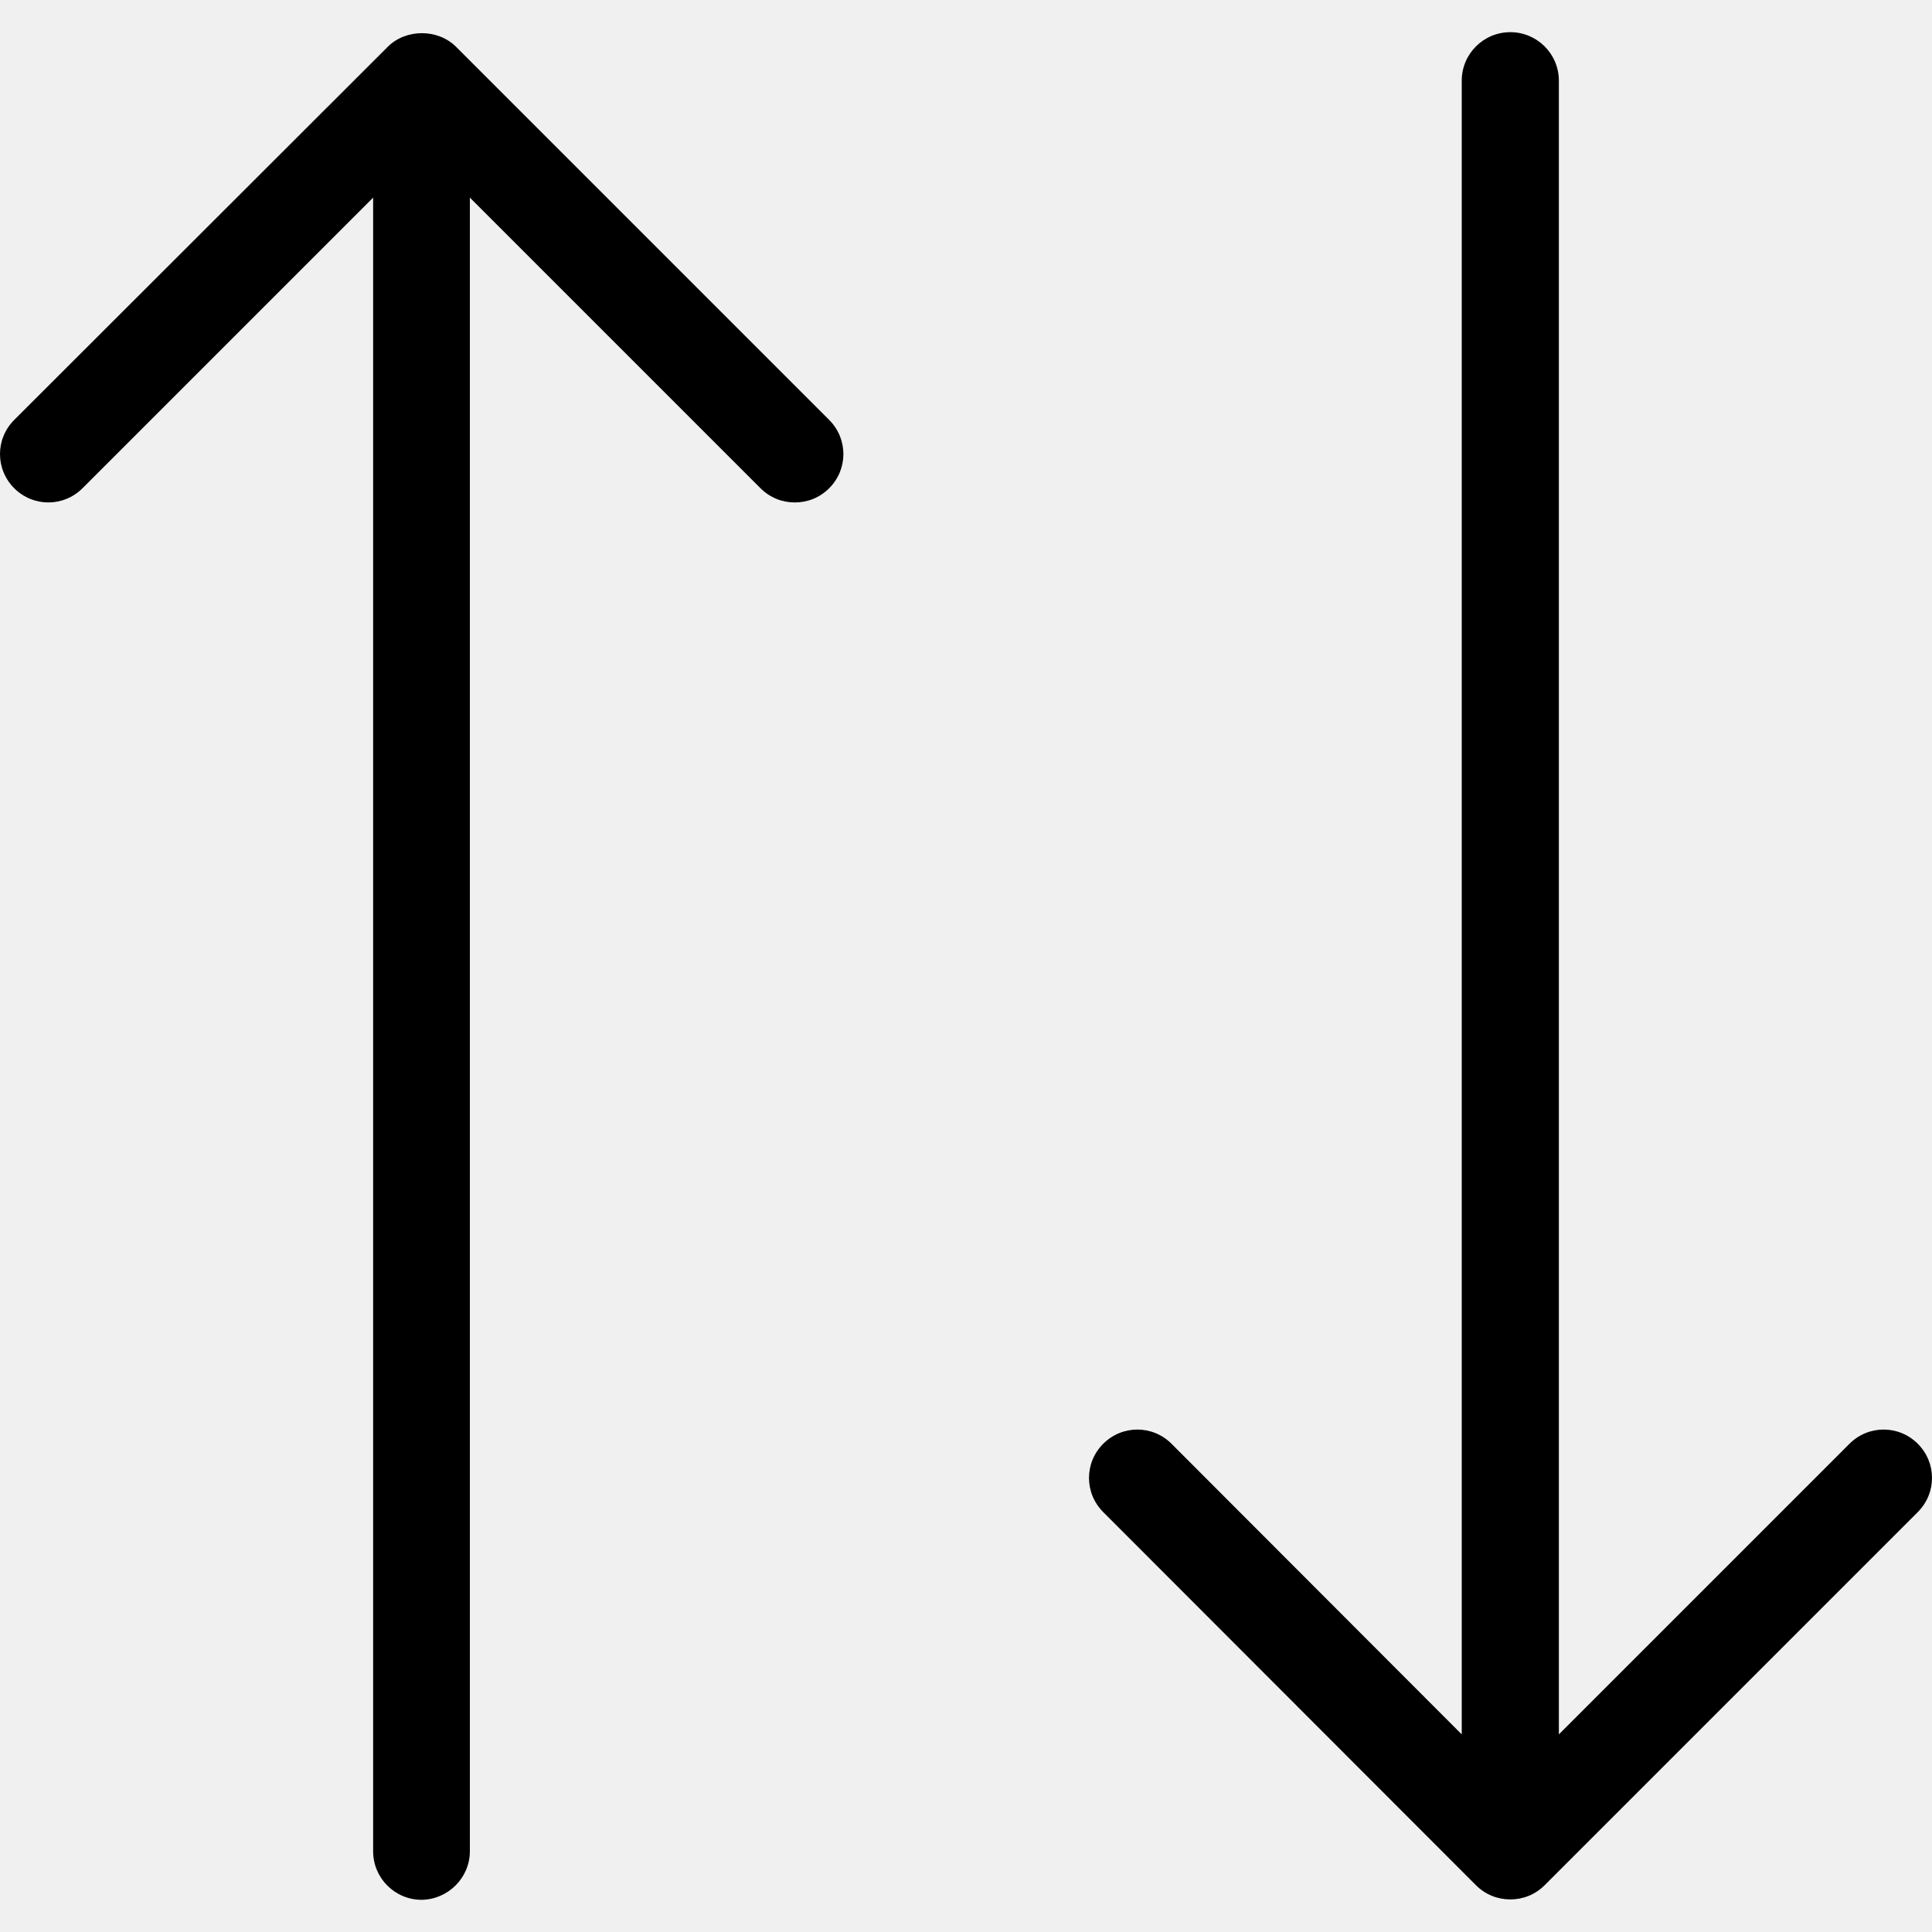
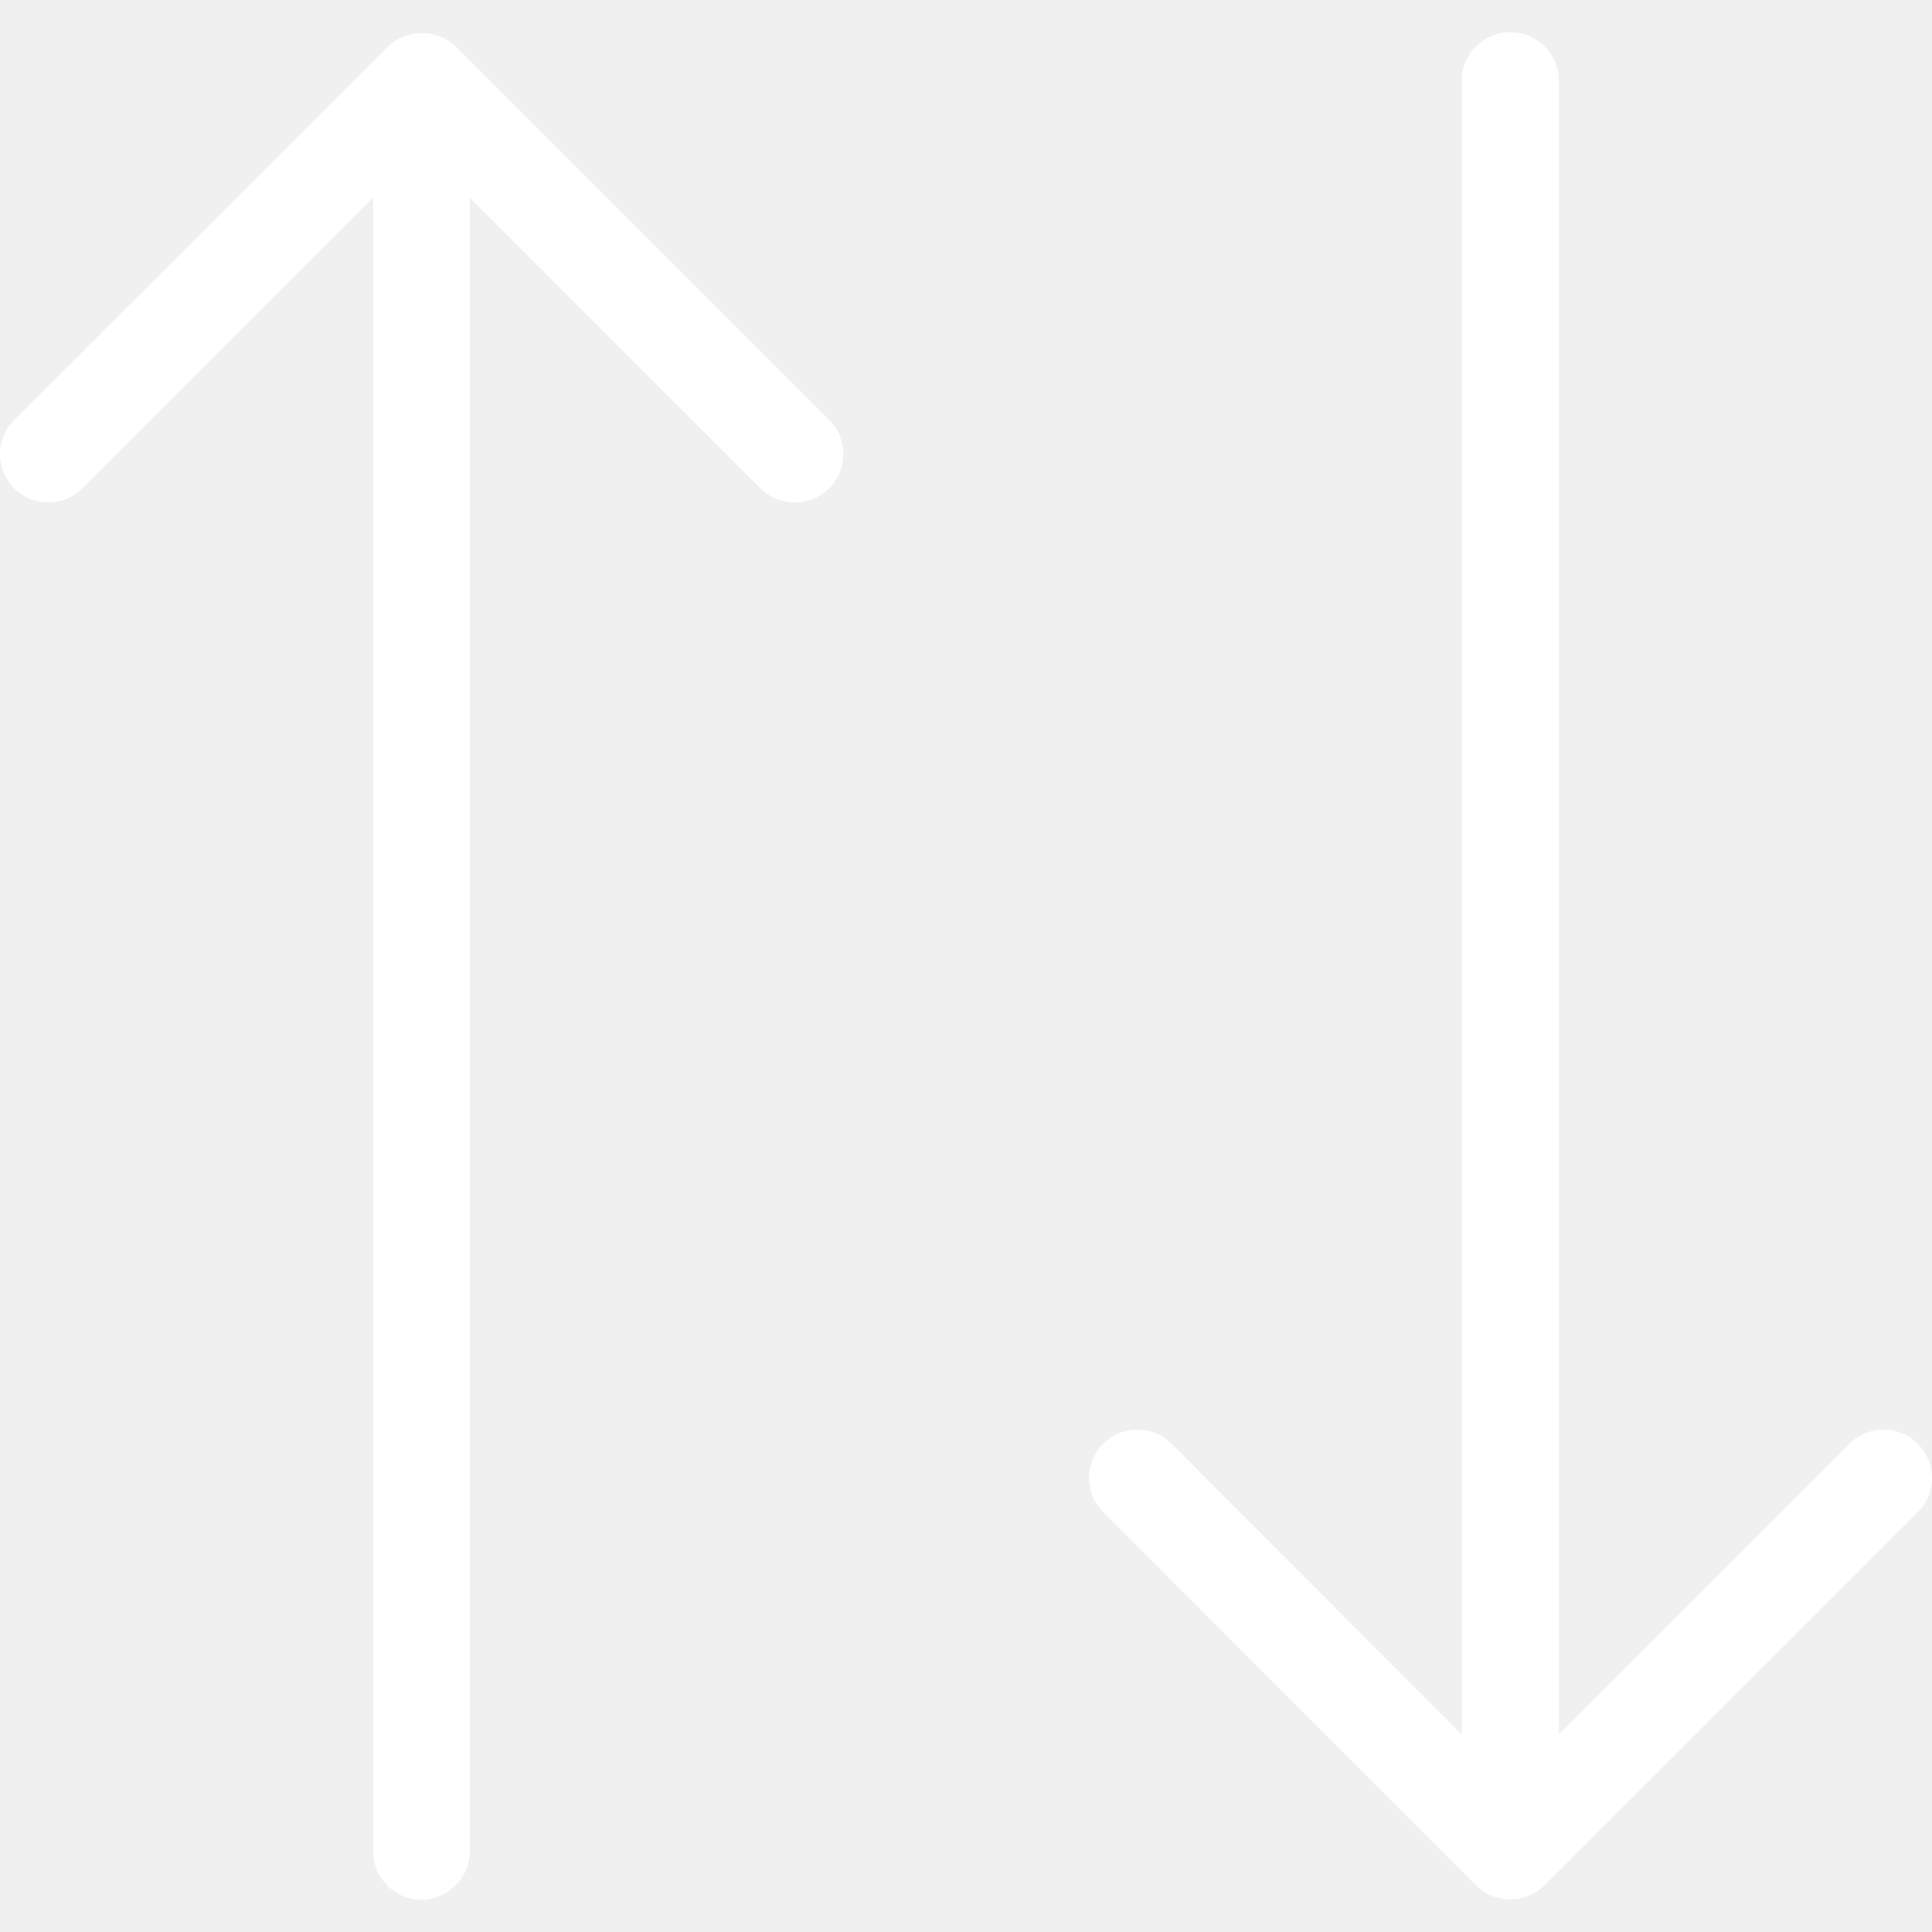
<svg xmlns="http://www.w3.org/2000/svg" version="1.1" id="Capa_1" x="0px" y="0px" viewBox="0 0 489.3 489.3" style="enable-background:new 0 0 489.3 489.3;" xml:space="preserve">
  <g>
    <g>
-       <path d="M119,468.85V50.05l73.6,73.6c2.4,2.4,5.5,3.6,8.7,3.6s6.3-1.2,8.7-3.6c4.8-4.8,4.8-12.5,0-17.3l-94.5-94.5    c-4.6-4.6-12.7-4.6-17.3,0l-94.6,94.5c-4.8,4.8-4.8,12.5,0,17.3c4.8,4.8,12.5,4.8,17.3,0l73.6-73.6v418.8    c0,6.8,5.5,12.3,12.3,12.3C113.5,481.05,119,475.55,119,468.85z" />
-       <path d="M373.8,477.45c2.4,2.4,5.5,3.6,8.7,3.6s6.3-1.2,8.7-3.6l94.5-94.5c4.8-4.8,4.8-12.5,0-17.3s-12.5-4.8-17.3,0l-73.6,73.6    V20.45c0-6.8-5.5-12.3-12.3-12.3s-12.3,5.5-12.3,12.3v418.8l-73.5-73.6c-4.8-4.8-12.5-4.8-17.3,0s-4.8,12.5,0,17.3L373.8,477.45z" />
+       <path fill="white" d="M119,468.85V50.05l73.6,73.6c2.4,2.4,5.5,3.6,8.7,3.6s6.3-1.2,8.7-3.6c4.8-4.8,4.8-12.5,0-17.3l-94.5-94.5    c-4.6-4.6-12.7-4.6-17.3,0l-94.6,94.5c-4.8,4.8-4.8,12.5,0,17.3c4.8,4.8,12.5,4.8,17.3,0l73.6-73.6v418.8    c0,6.8,5.5,12.3,12.3,12.3C113.5,481.05,119,475.55,119,468.85z" />
+       <path fill="white" d="M373.8,477.45c2.4,2.4,5.5,3.6,8.7,3.6s6.3-1.2,8.7-3.6l94.5-94.5c4.8-4.8,4.8-12.5,0-17.3s-12.5-4.8-17.3,0l-73.6,73.6    V20.45c0-6.8-5.5-12.3-12.3-12.3s-12.3,5.5-12.3,12.3v418.8l-73.5-73.6c-4.8-4.8-12.5-4.8-17.3,0s-4.8,12.5,0,17.3L373.8,477.45z" />
    </g>
  </g>
-   <g>
- </g>
-   <g>
- </g>
-   <g>
- </g>
-   <g>
- </g>
-   <g>
- </g>
-   <g>
- </g>
-   <g>
- </g>
-   <g>
- </g>
-   <g>
- </g>
-   <g>
- </g>
-   <g>
- </g>
-   <g>
- </g>
-   <g>
- </g>
-   <g>
- </g>
-   <g>
- </g>
</svg>
